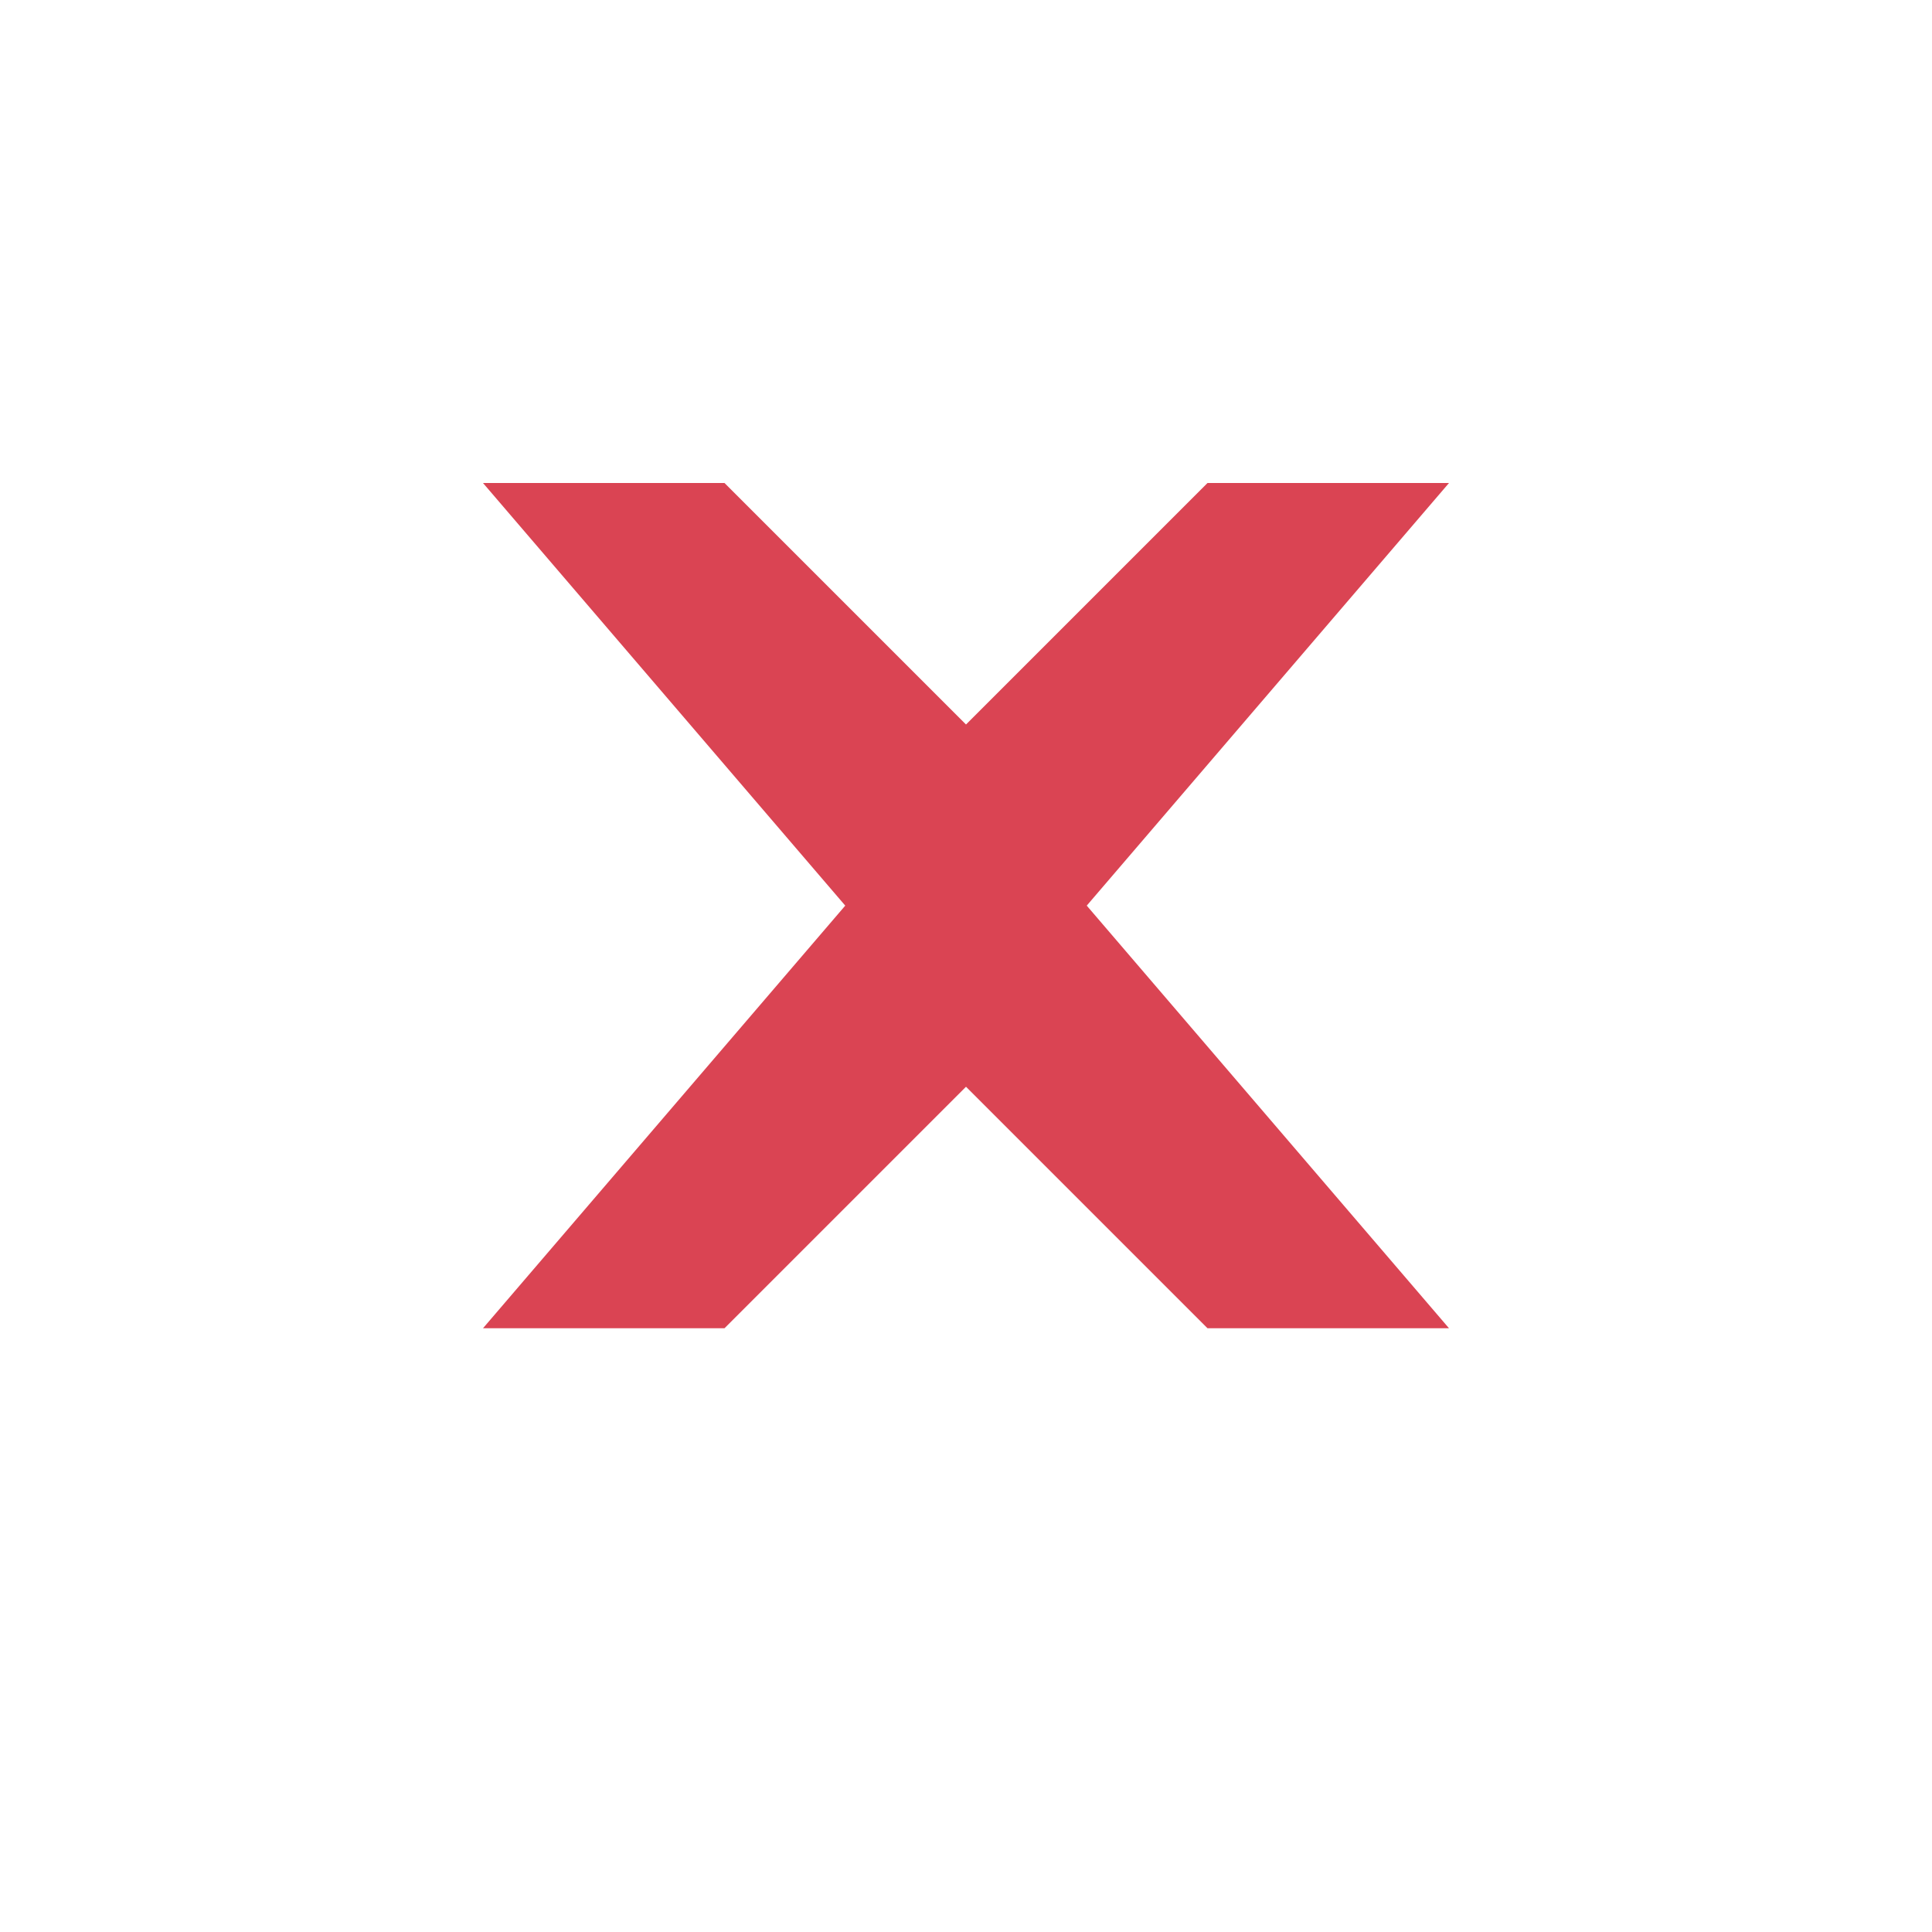
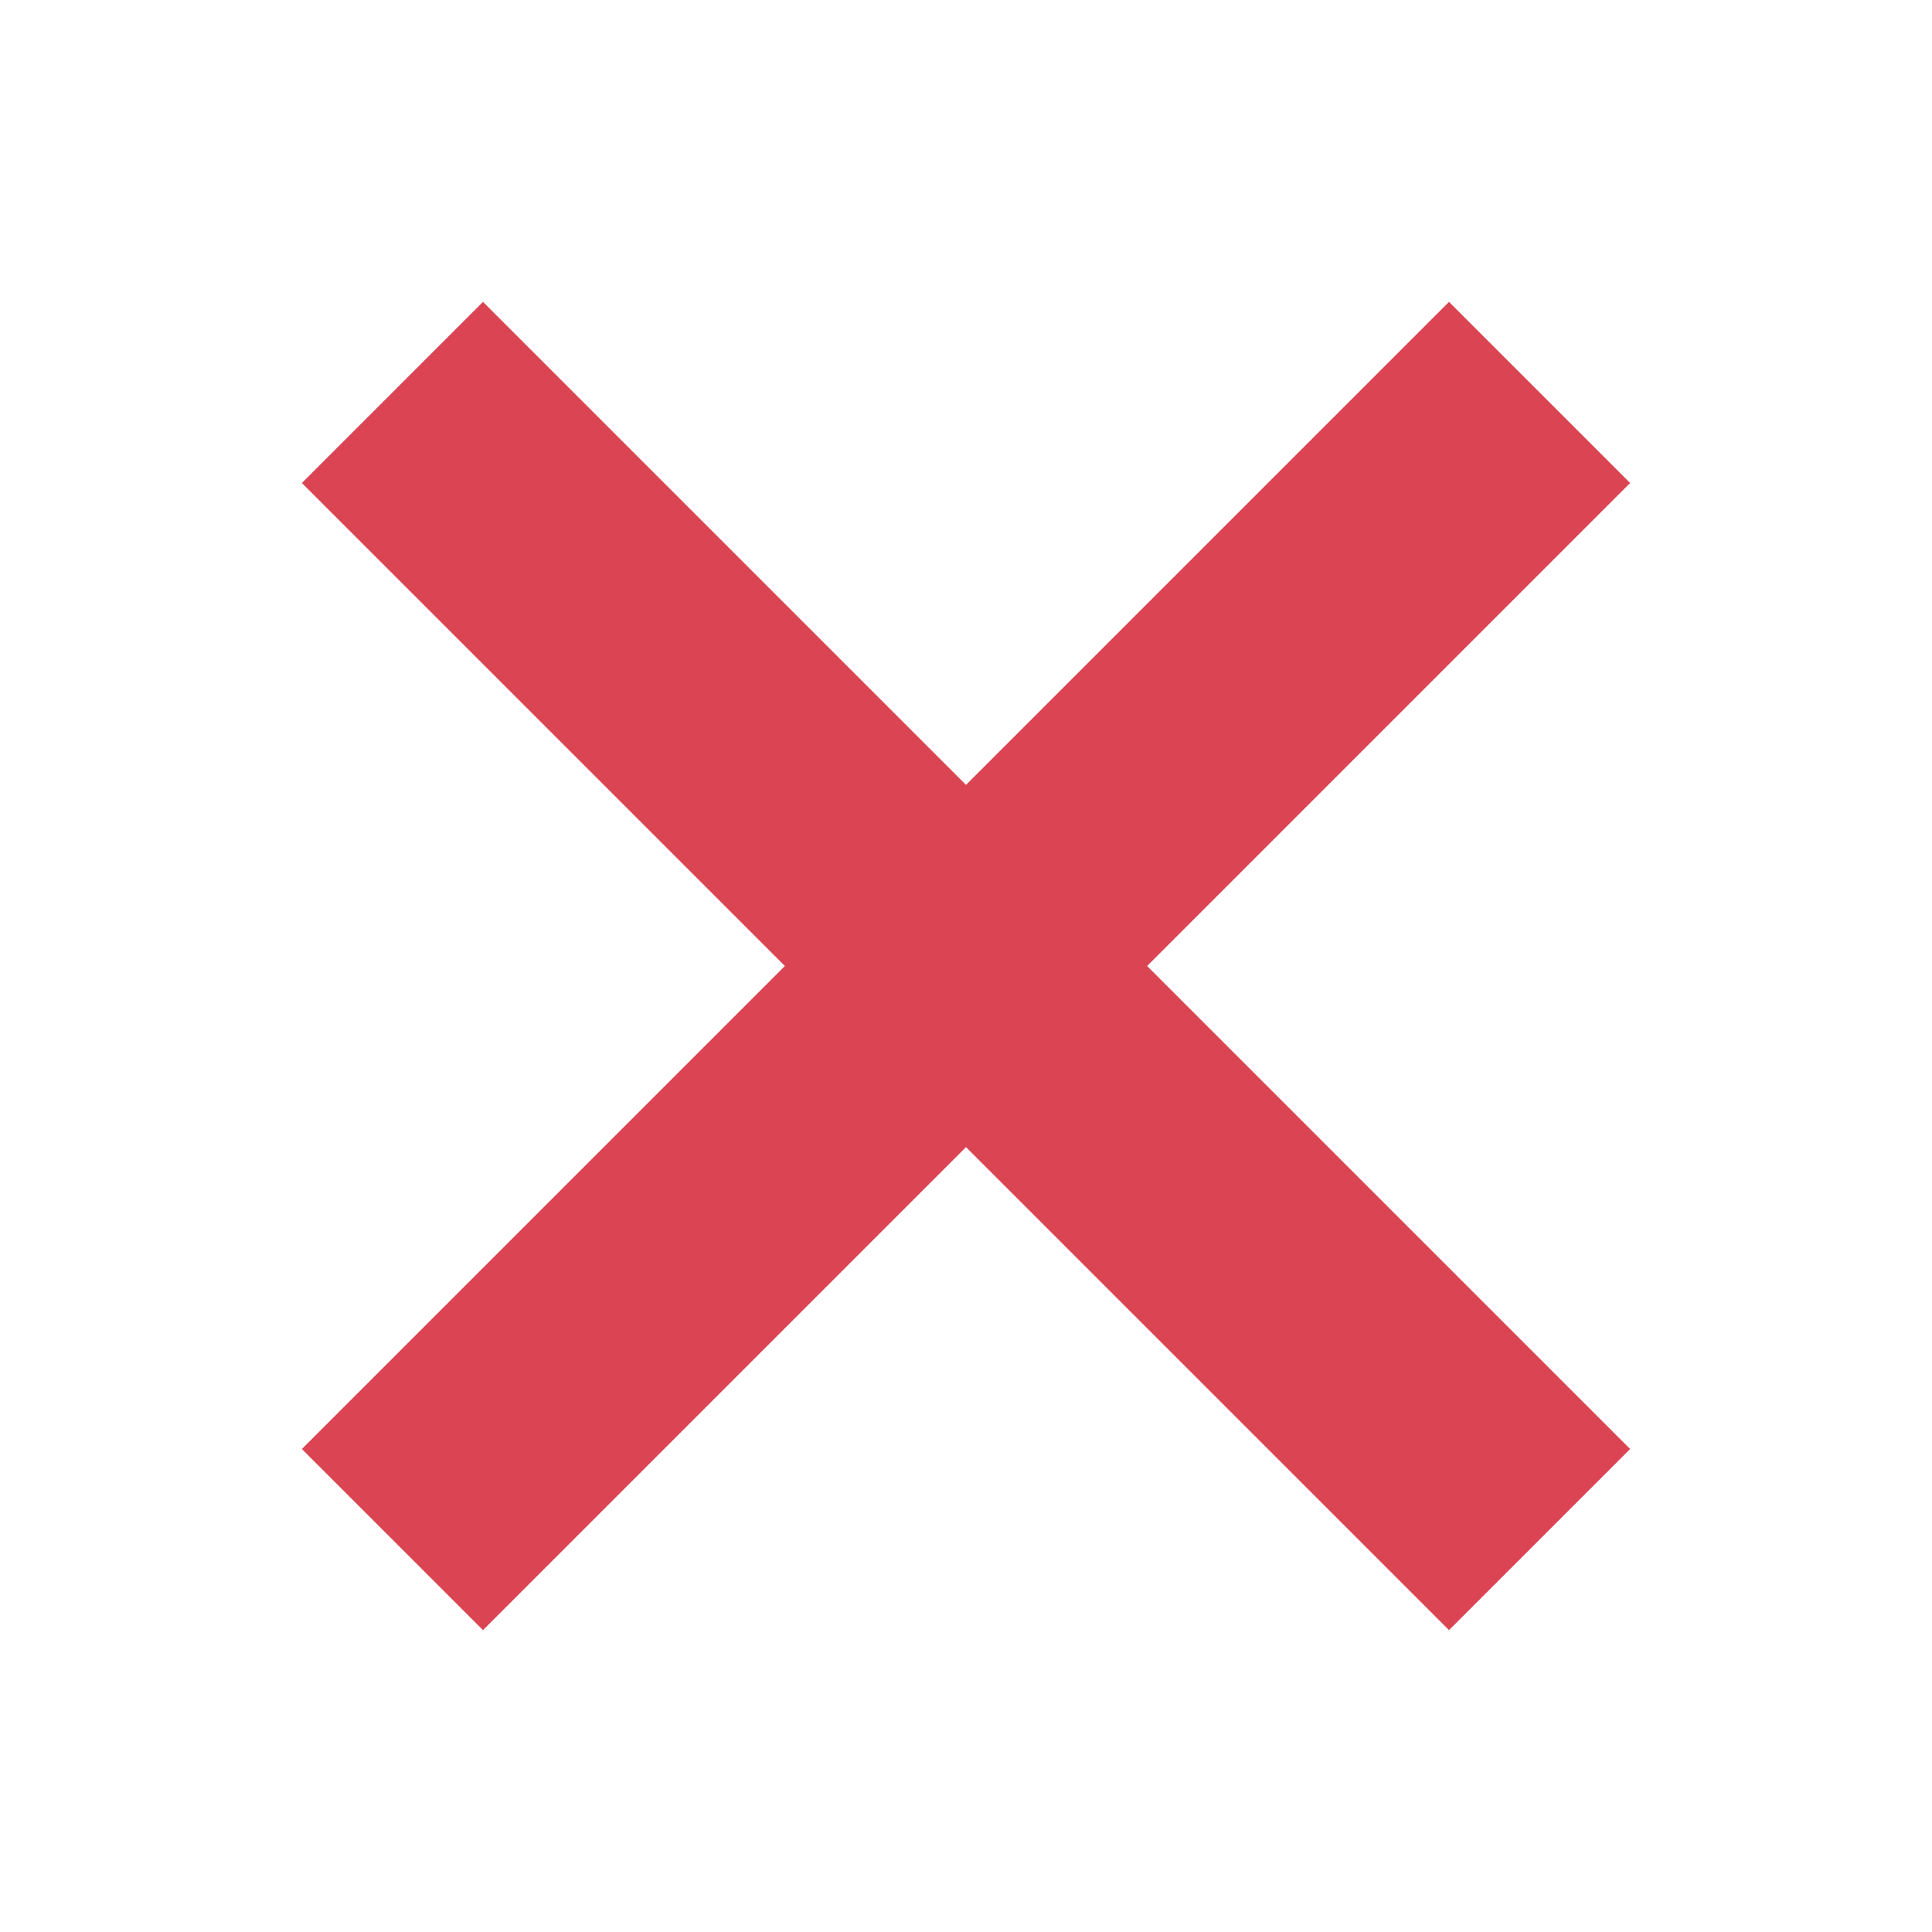
<svg xmlns="http://www.w3.org/2000/svg" viewBox="0 0 16 16" width="16" height="16">
-   <path d="M 4 4 L 6 4 L 8 6 L 10 4 L 12 4 L 9 7.5 L 12 11 L 10 11 L 8 9 L 6 11 L 4 11 L 7 7.5 Z" fill="#da4453" />
+   <path d="M 2.5 4 L 4 2.5 L 8 6.5 L 12 2.5 L 13.5 4 L 9.5 8 L 13.5 12 L 12 13.5 L 8 9.5 L 4 13.5 L 2.5 12 L 6.5 8 Z" fill="#da4453" />
</svg>
